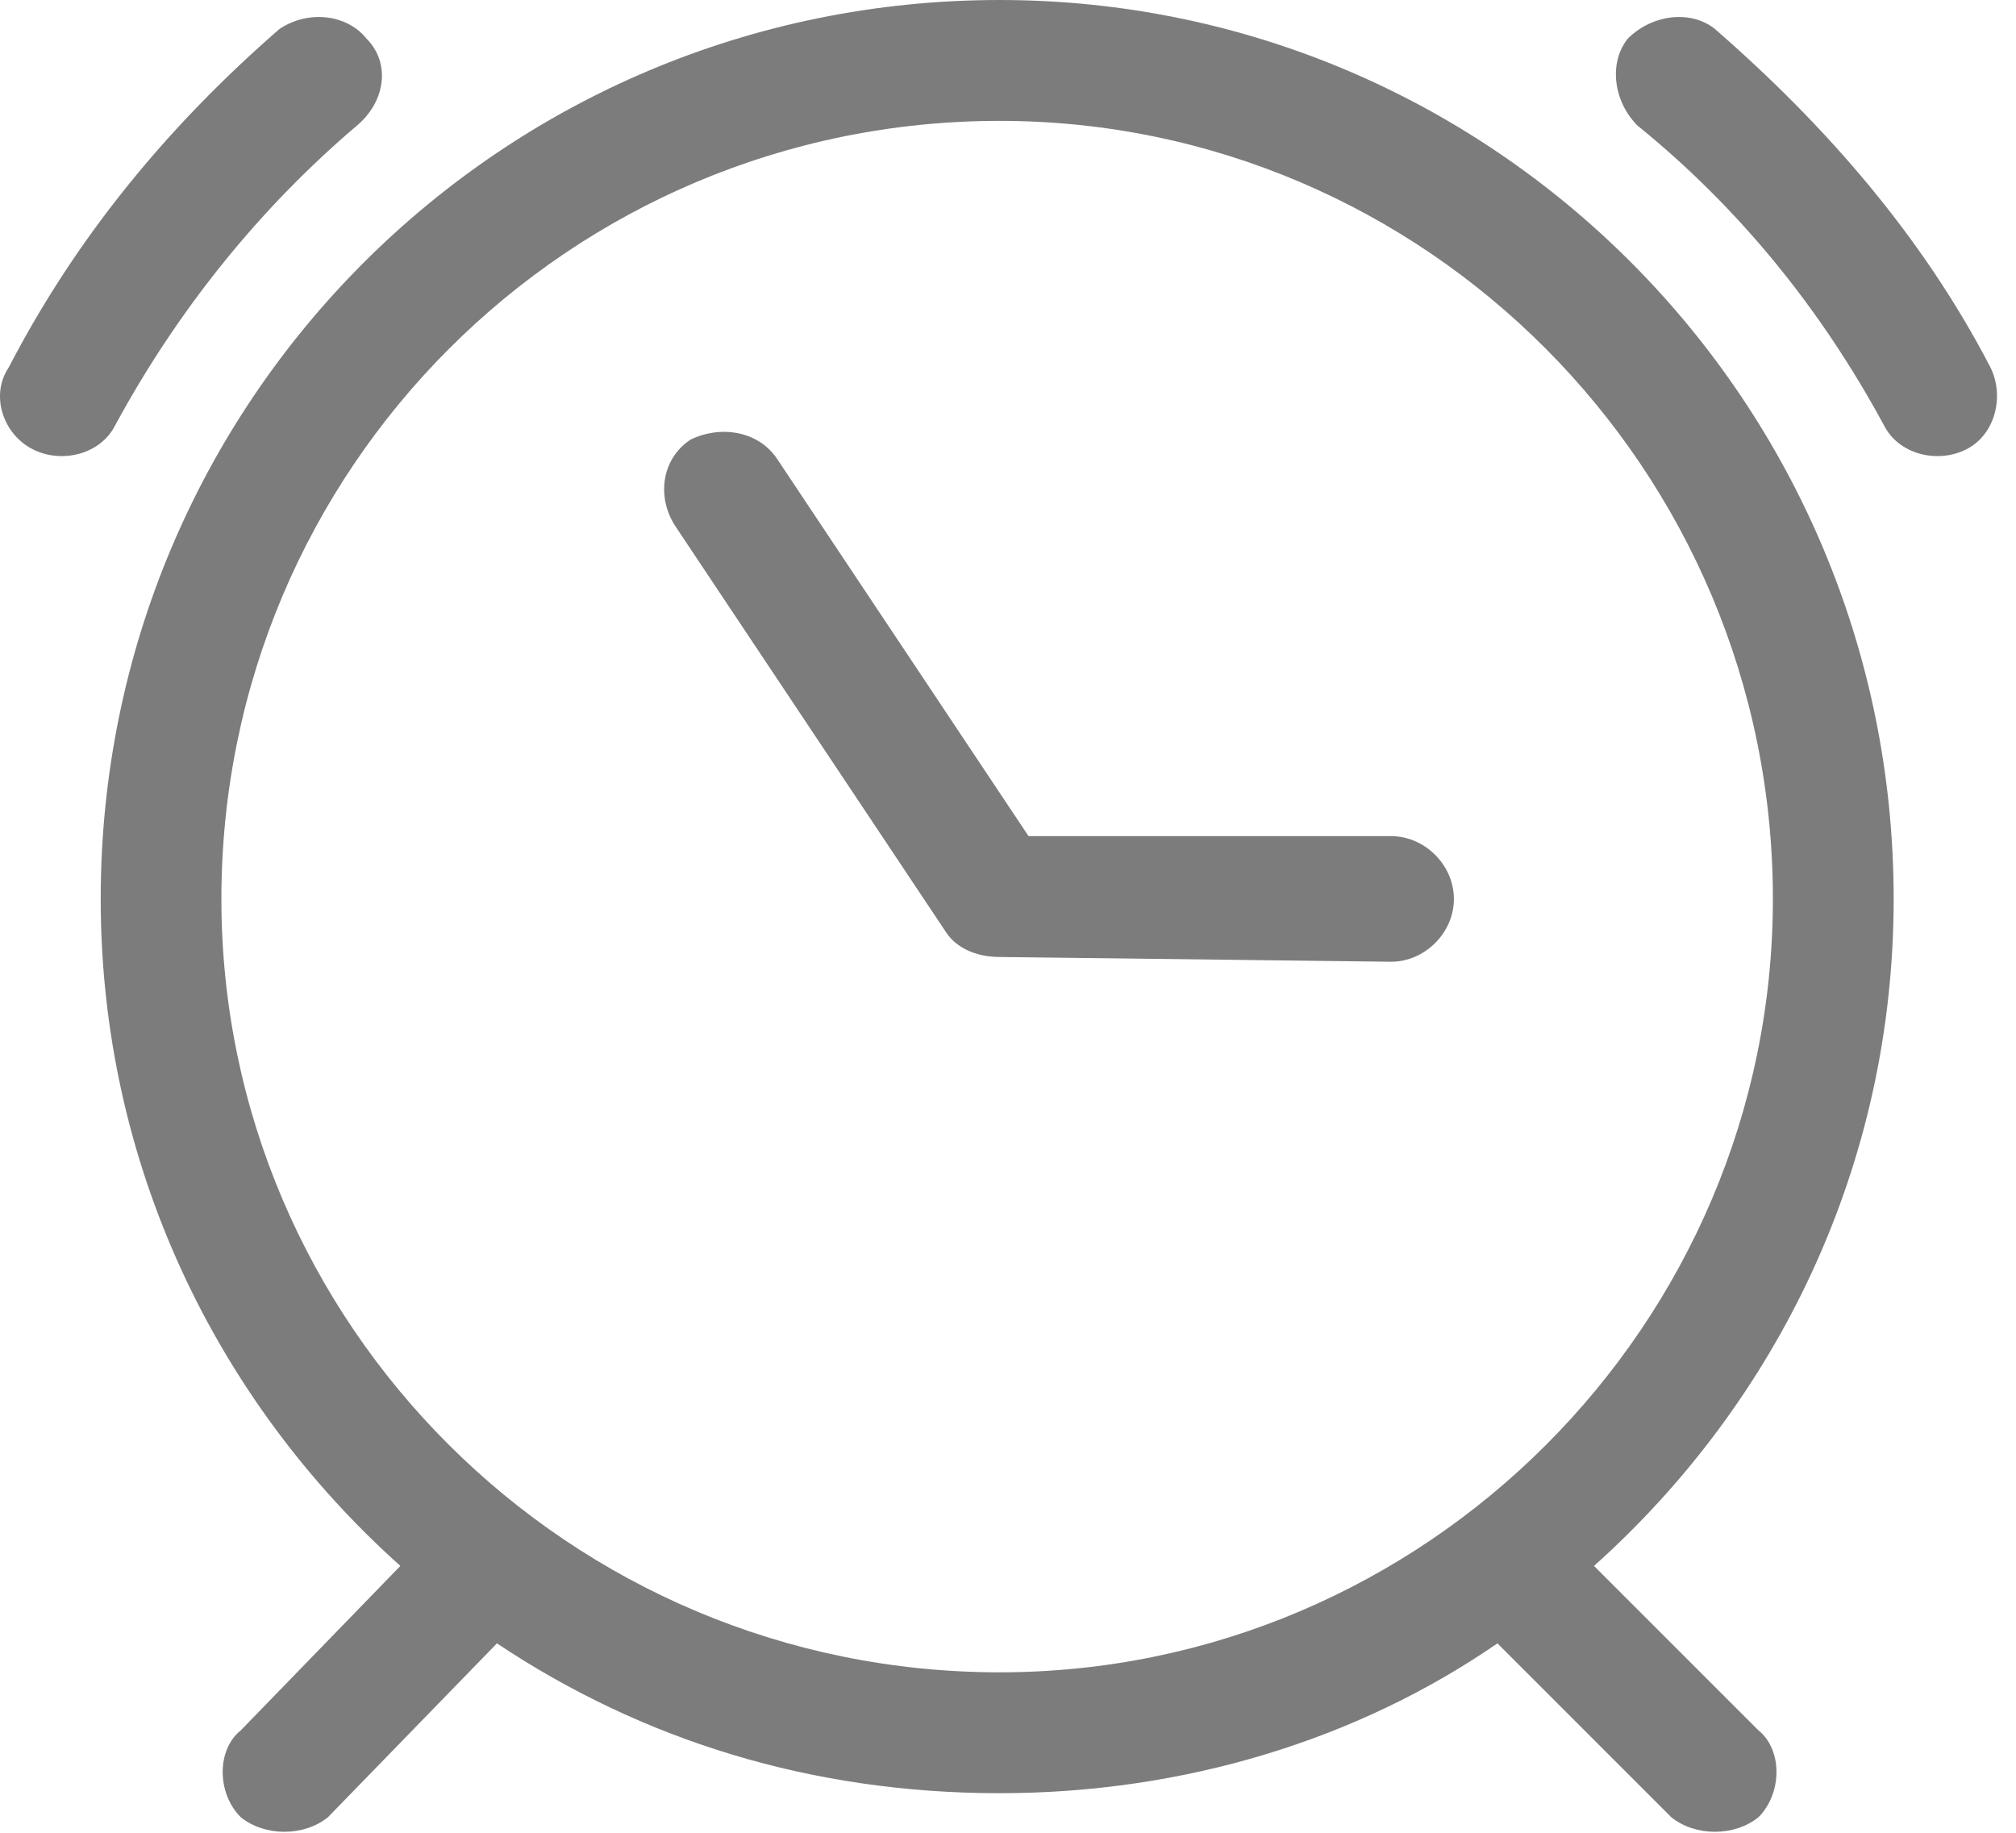
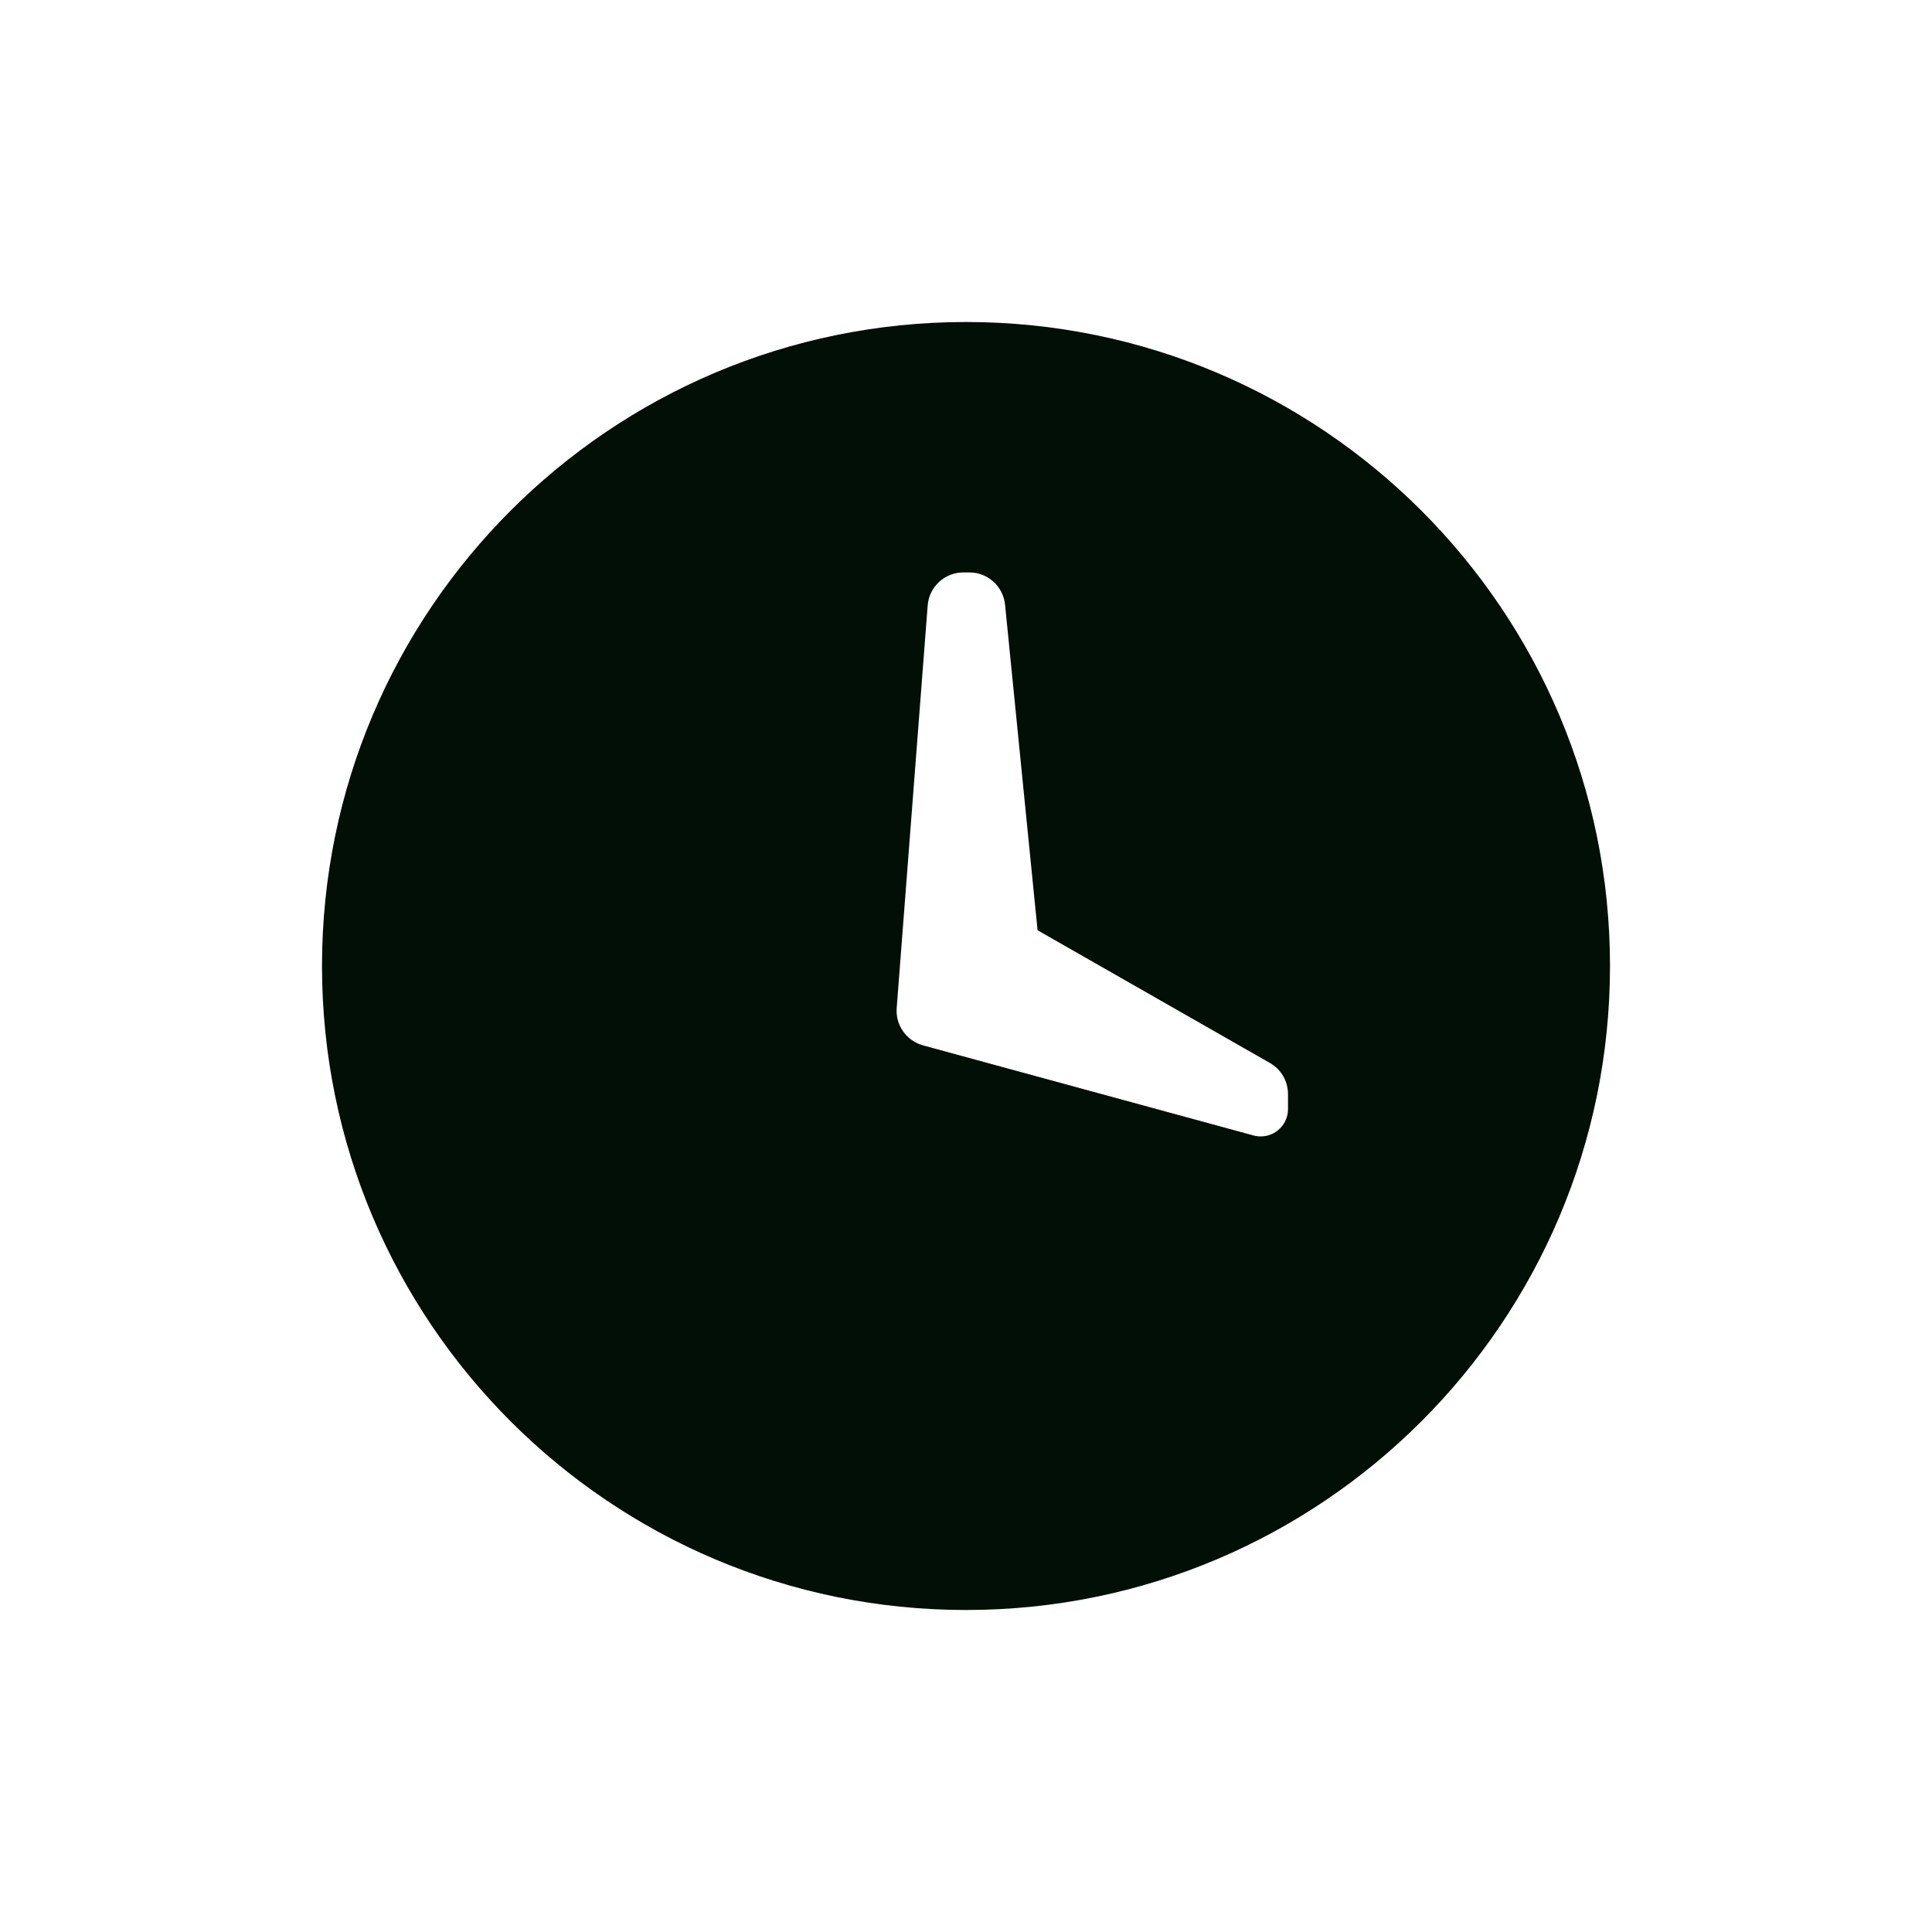
- <svg xmlns="http://www.w3.org/2000/svg" width="22px" height="20px" viewBox="0 0 22 20" version="1.1">
-   <g id="⌚️-iOS-Clock-App" stroke="none" stroke-width="1" fill="none" fill-rule="evenodd">
-     <g id="iOS-Clock---Dark" transform="translate(-60, -834)" fill="#7C7C7C" fill-rule="nonzero">
-       <g id="Menu" transform="translate(60, 824)">
-         <g id="Group-5" transform="translate(0, 10)">
-           <path d="M1.257,4.641 C1.098,4.957 0.676,5.063 0.36,4.904 C0.043,4.746 -0.115,4.324 0.096,4.008 C0.835,2.583 1.837,1.371 3.05,0.316 C3.366,0.105 3.788,0.157 3.999,0.421 C4.263,0.685 4.21,1.107 3.894,1.371 C2.839,2.268 1.943,3.375 1.257,4.641 L1.257,4.641 Z" id="Path" />
-           <path d="M17.87,1.371 C17.606,1.107 17.553,0.685 17.764,0.421 C18.028,0.157 18.45,0.105 18.714,0.316 C19.927,1.371 20.981,2.583 21.72,4.007 C21.878,4.324 21.773,4.746 21.456,4.904 C21.14,5.063 20.718,4.957 20.559,4.641 C19.874,3.374 18.977,2.267 17.87,1.371 L17.87,1.371 Z" id="Path" />
-           <path d="M10.908,-7.10542736e-15 C16.288,-7.10542736e-15 20.665,4.378 20.665,9.81 C20.665,12.71 19.399,15.294 17.395,17.088 L19.189,18.882 C19.452,19.093 19.452,19.567 19.189,19.831 C18.925,20.042 18.503,20.042 18.239,19.831 L16.341,17.933 C14.811,18.988 12.913,19.568 10.908,19.568 C8.852,19.568 7.005,18.988 5.423,17.933 L3.578,19.831 C3.314,20.042 2.892,20.042 2.628,19.831 C2.364,19.567 2.364,19.093 2.628,18.882 L4.369,17.088 C2.365,15.294 1.099,12.71 1.099,9.81 C1.099,4.377 5.477,-7.10542736e-15 10.909,-7.10542736e-15 L10.908,-7.10542736e-15 Z M10.908,1.319 C6.214,1.319 2.416,5.116 2.416,9.81 C2.416,14.452 6.214,18.249 10.908,18.249 C15.55,18.249 19.347,14.452 19.347,9.81 C19.347,5.116 15.549,1.319 10.908,1.319 Z" id="Shape" />
-           <path d="M15.18,9.124 C15.549,9.124 15.866,9.44 15.866,9.81 C15.866,10.179 15.549,10.495 15.18,10.495 L10.908,10.443 C10.644,10.443 10.433,10.337 10.328,10.179 L7.374,5.748 C7.163,5.432 7.216,5.01 7.533,4.799 C7.849,4.641 8.271,4.693 8.482,5.01 L11.224,9.124 L15.18,9.124 Z" id="Path" />
-         </g>
-       </g>
-     </g>
-   </g>
+ <svg xmlns="http://www.w3.org/2000/svg" width="24" height="24" viewBox="0 0 24 24" fill="none">
+   <path fill-rule="evenodd" clip-rule="evenodd" d="M4 12C4 16.418 7.582 20 12 20C16.418 20 20 16.418 20 12C20 7.582 16.418 4 12 4C7.582 4 4 7.582 4 12ZM12.042 7.111H11.967C11.735 7.111 11.542 7.29 11.524 7.521L11.139 12.523C11.123 12.735 11.26 12.929 11.466 12.986L15.571 14.105C15.6 14.113 15.63 14.117 15.661 14.117C15.848 14.117 16 13.965 16 13.778V13.591C16 13.432 15.915 13.284 15.776 13.205L12.889 11.556L12.485 7.511C12.462 7.284 12.271 7.111 12.042 7.111Z" fill="#010F07" />
</svg>
